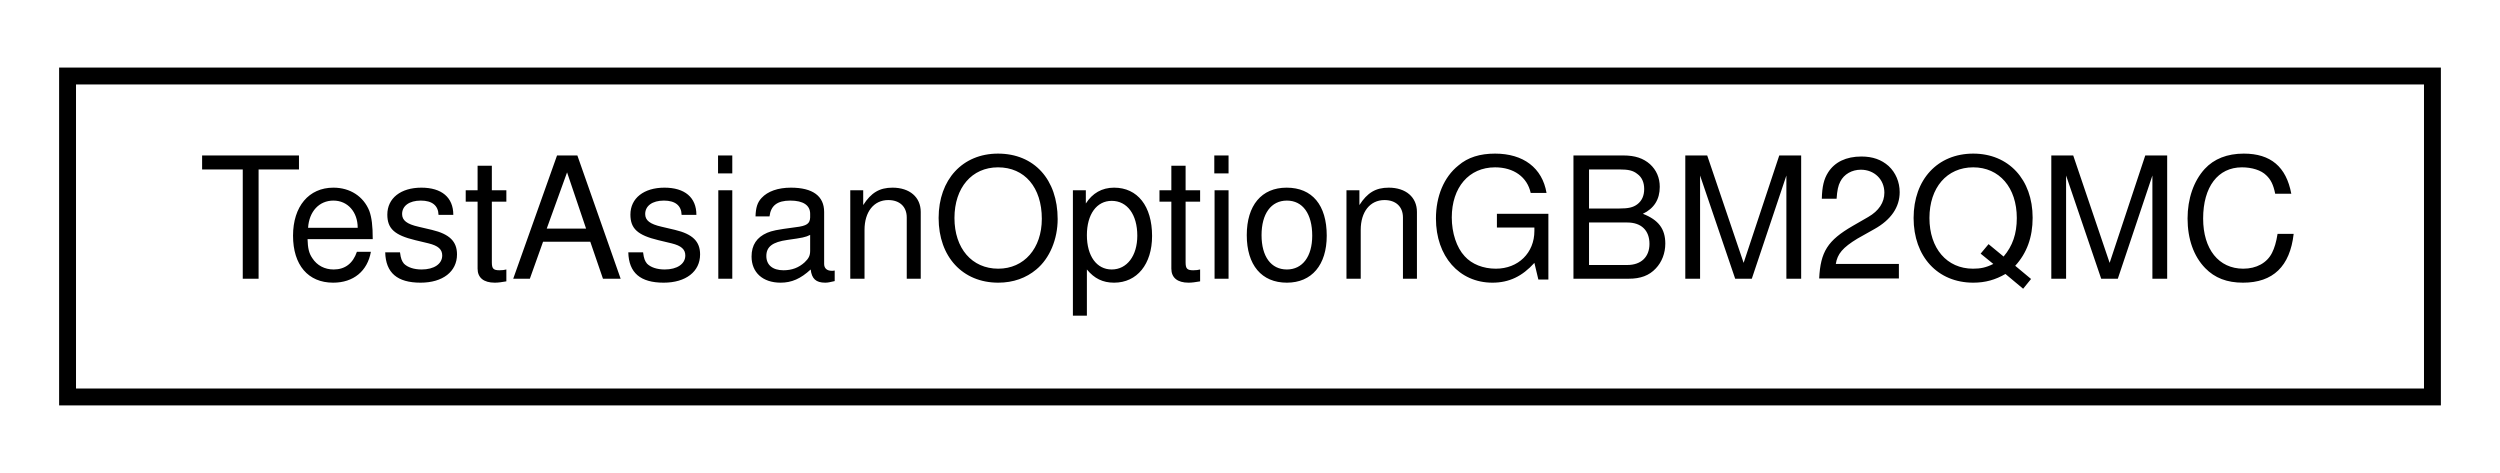
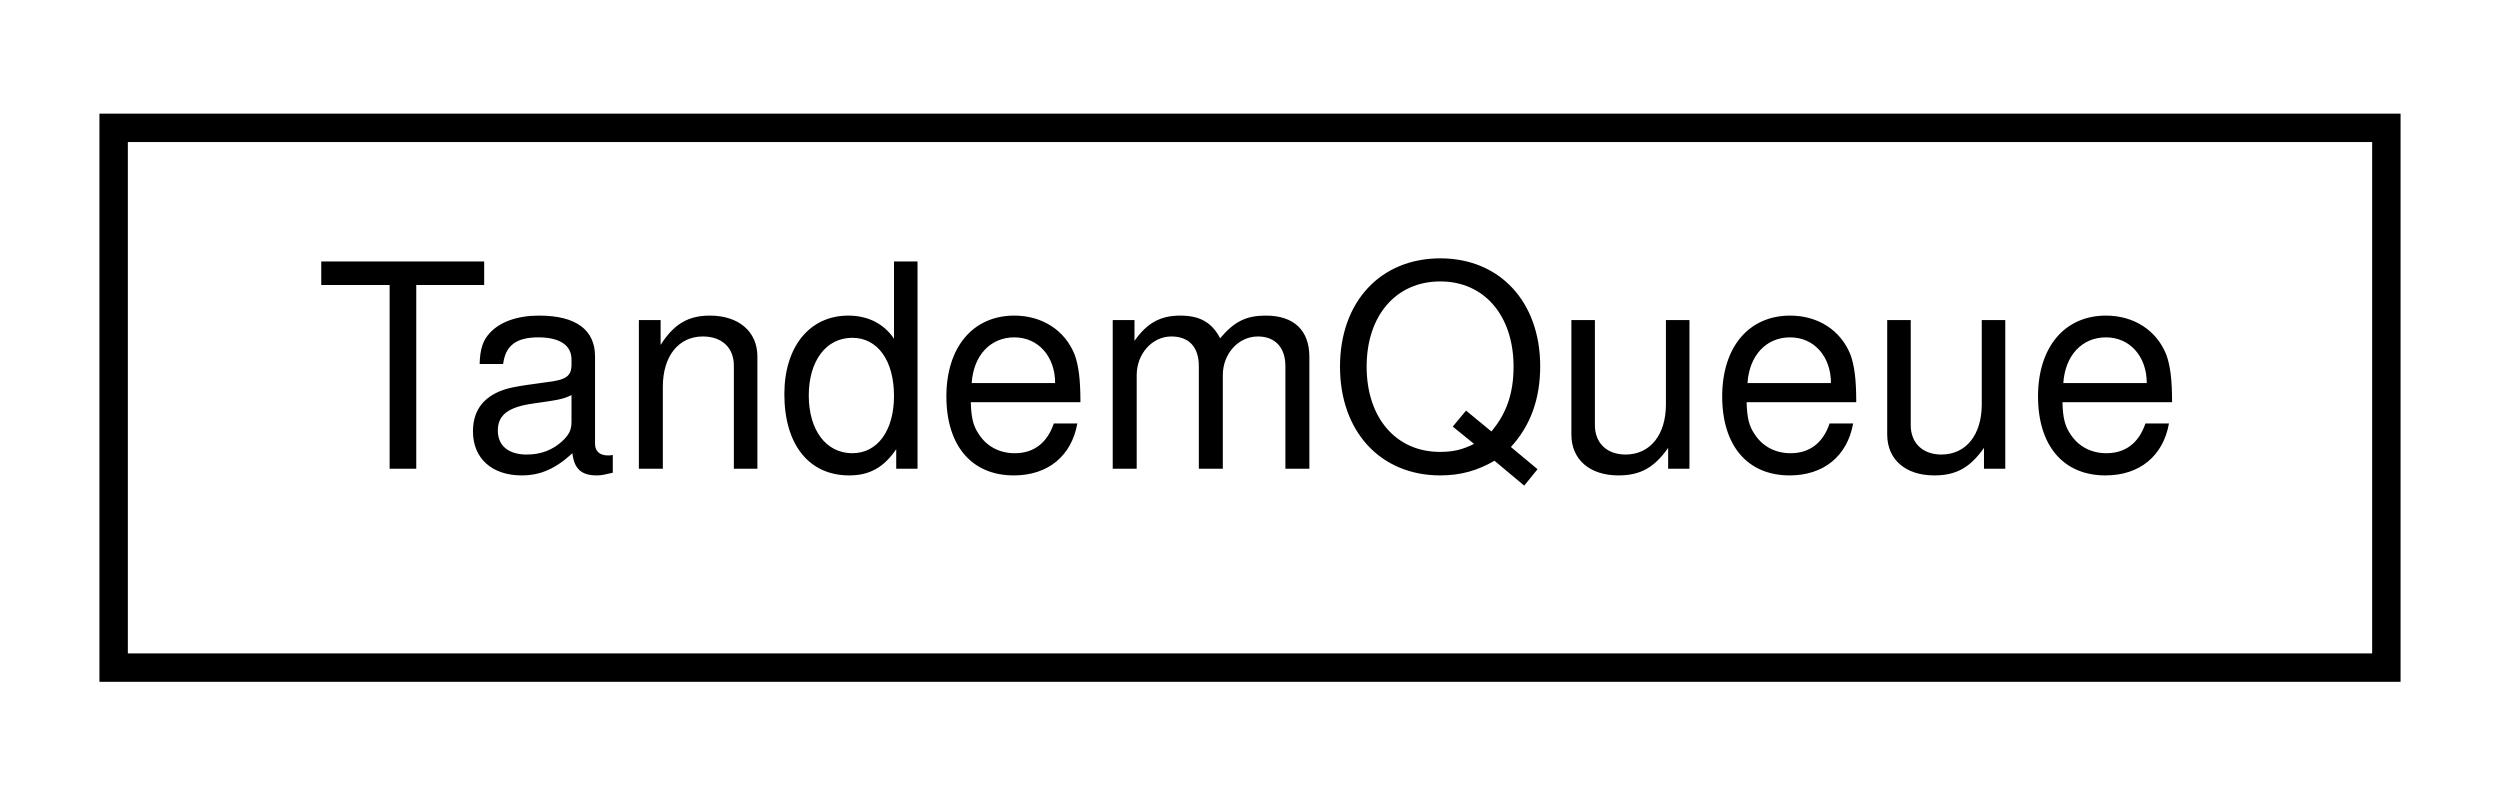
- <svg xmlns="http://www.w3.org/2000/svg" xmlns:xlink="http://www.w3.org/1999/xlink" width="148pt" height="28pt" viewBox="0.00 0.00 148.00 28.00">
+ <svg xmlns="http://www.w3.org/2000/svg" xmlns:xlink="http://www.w3.org/1999/xlink" width="88pt" height="28pt" viewBox="0.00 0.00 88.00 28.00">
  <g id="graph0" class="graph" transform="scale(1 1) rotate(0) translate(4 24)">
    <g id="node1" class="node">
      <g id="a_node1">
-         <a xlink:href="classift6561examples_1_1TestAsianOptionGBM2QMC.html" target="_top" xlink:title=" ">
-           <polygon fill="none" stroke="#000000" points="0,-.5 0,-19.5 140,-19.5 140,-.5 0,-.5" />
-           <text text-anchor="middle" x="70" y="-7.5" font-family="Helvetica,sans-Serif" font-size="10.00" fill="#000000">TestAsianOptionGBM2QMC</text>
+         <a xlink:href="classift6561examples_1_1TandemQueue.html" target="_top" xlink:title=" ">
+           <polygon fill="none" stroke="#000000" points="0,-.5 0,-19.5 80,-19.5 80,-.5 0,-.5" />
+           <text text-anchor="middle" x="40" y="-7.5" font-family="Helvetica,sans-Serif" font-size="10.00" fill="#000000">TandemQueue</text>
        </a>
      </g>
    </g>
  </g>
</svg>
